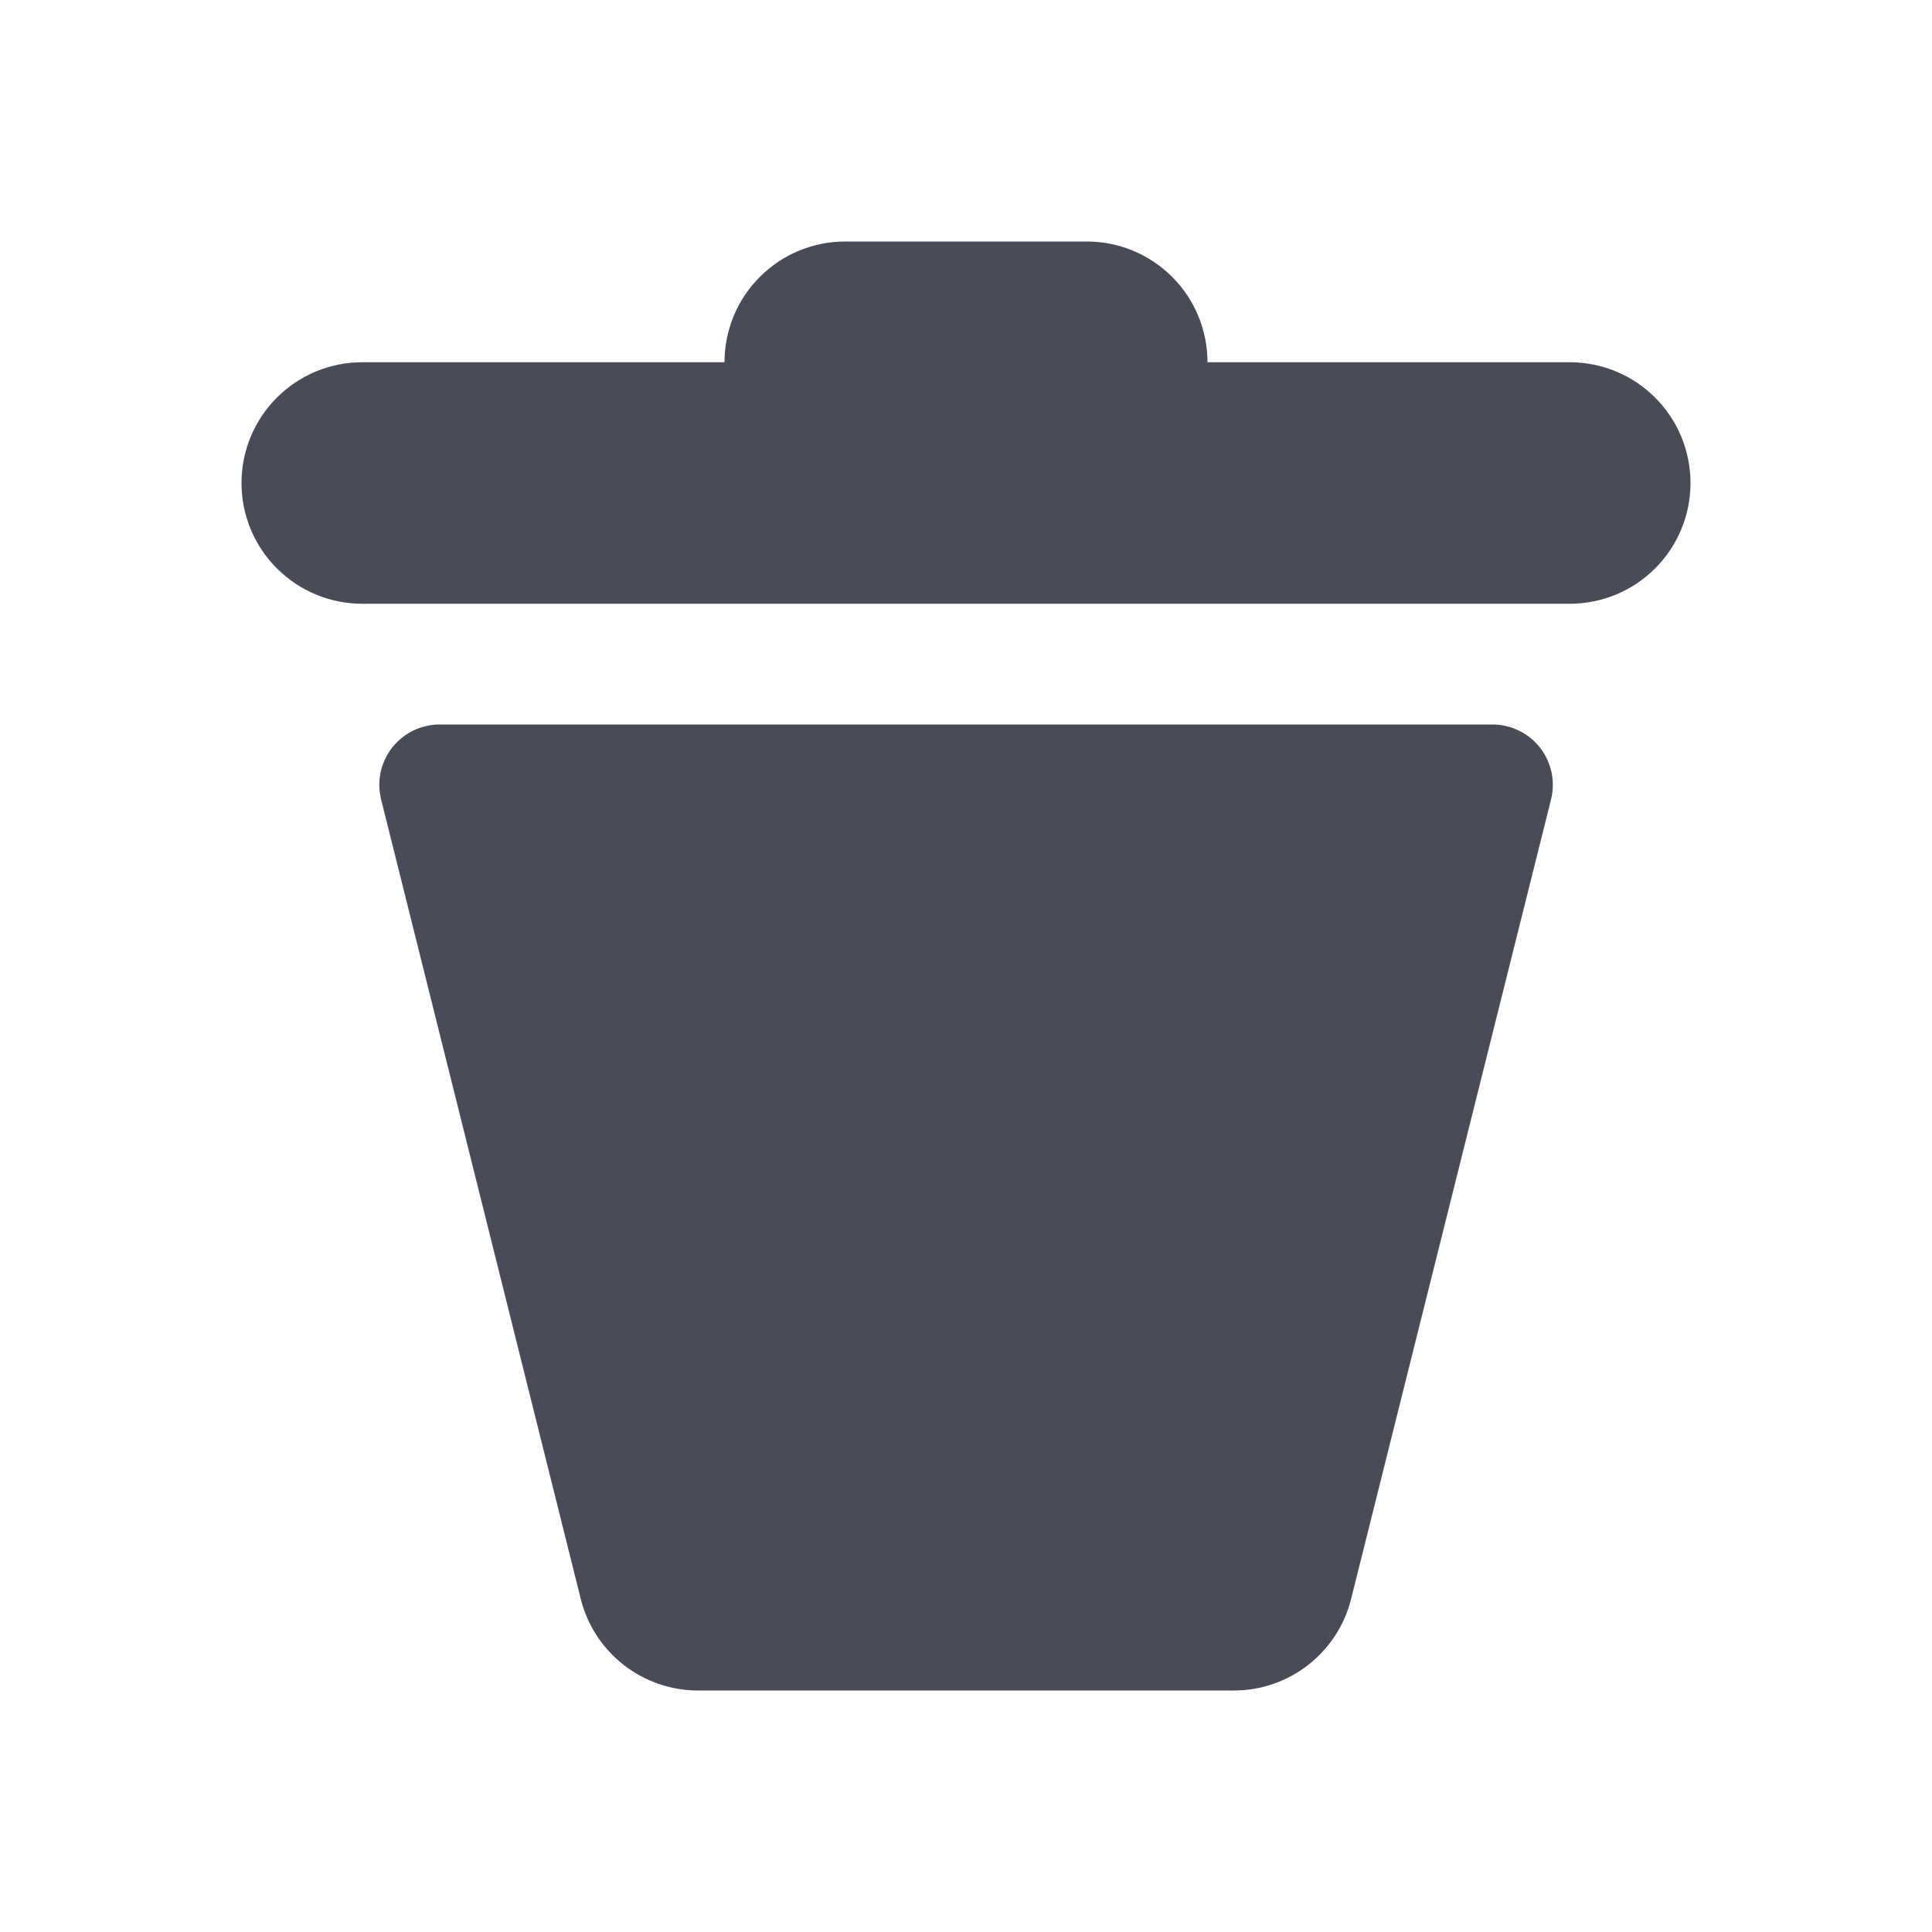
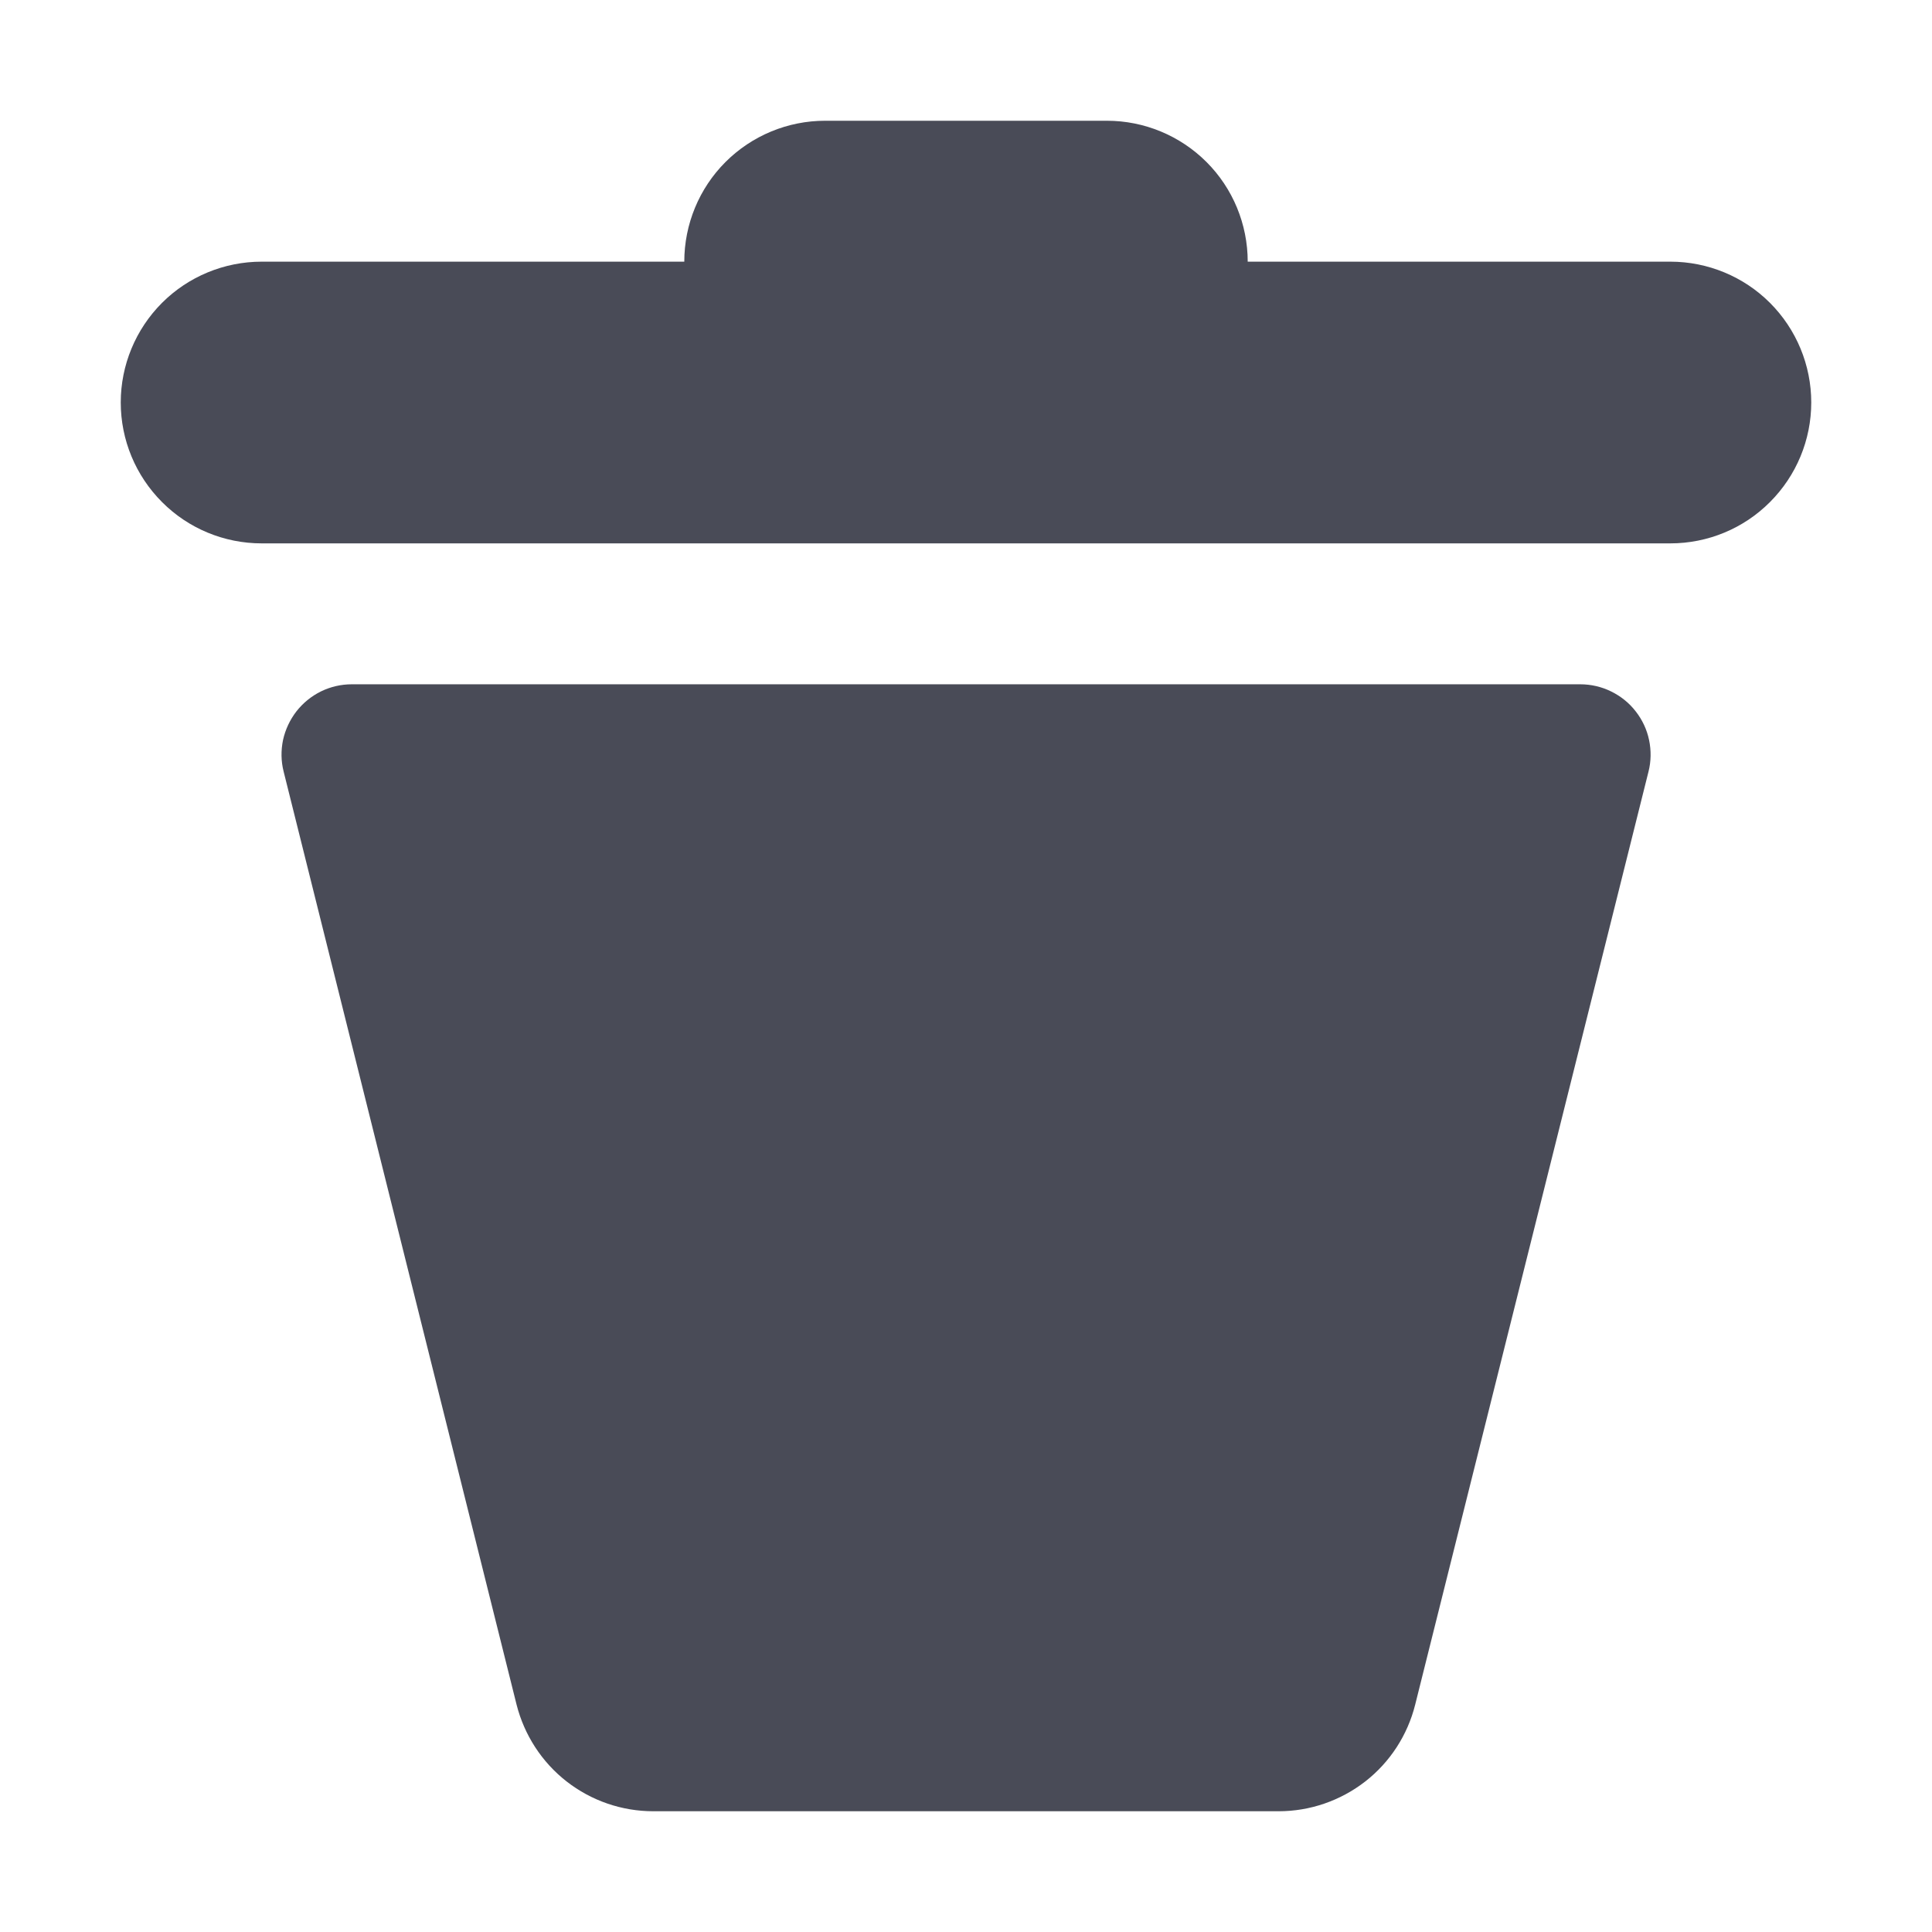
<svg xmlns="http://www.w3.org/2000/svg" width="16" height="16" viewBox="0 0 16 16" fill="none">
-   <path fill-rule="evenodd" clip-rule="evenodd" d="M3 3H13C13.265 3 13.52 3.105 13.707 3.293C13.895 3.48 14 3.735 14 4C14 4.265 13.895 4.52 13.707 4.707C13.52 4.895 13.265 5 13 5H3C2.735 5 2.48 4.895 2.293 4.707C2.105 4.52 2 4.265 2 4C2 3.735 2.105 3.48 2.293 3.293C2.48 3.105 2.735 3 3 3ZM5.78 14C5.557 14 5.341 13.925 5.165 13.788C4.989 13.651 4.864 13.459 4.81 13.243L3.156 6.62C3.138 6.546 3.137 6.47 3.152 6.396C3.168 6.322 3.201 6.252 3.247 6.192C3.294 6.133 3.353 6.084 3.421 6.051C3.49 6.018 3.564 6 3.64 6H12.36C12.436 6 12.511 6.017 12.579 6.051C12.647 6.084 12.707 6.132 12.754 6.192C12.801 6.252 12.833 6.322 12.849 6.396C12.865 6.47 12.863 6.547 12.845 6.621L11.189 13.243C11.135 13.459 11.01 13.651 10.834 13.788C10.659 13.925 10.442 14 10.219 14H5.781H5.78ZM7 2H9C9.265 2 9.52 2.105 9.707 2.293C9.895 2.48 10 2.735 10 3H6C6 2.735 6.105 2.48 6.293 2.293C6.48 2.105 6.735 2 7 2Z" fill="#494B57" />
+   <path fill-rule="evenodd" clip-rule="evenodd" d="M2.167 2.167H13.833C14.143 2.167 14.44 2.29 14.658 2.508C14.877 2.727 15 3.024 15 3.333C15 3.643 14.877 3.939 14.658 4.158C14.44 4.377 14.143 4.5 13.833 4.5H2.167C1.857 4.5 1.56 4.377 1.342 4.158C1.123 3.939 1 3.643 1 3.333C1 3.024 1.123 2.727 1.342 2.508C1.56 2.29 1.857 2.167 2.167 2.167ZM5.41 15C5.15 15 4.897 14.913 4.692 14.753C4.487 14.593 4.342 14.369 4.278 14.117L2.349 6.39C2.327 6.304 2.326 6.215 2.344 6.128C2.363 6.042 2.401 5.961 2.455 5.891C2.51 5.821 2.579 5.765 2.658 5.726C2.738 5.687 2.825 5.667 2.913 5.667H13.087C13.175 5.667 13.263 5.687 13.342 5.726C13.422 5.765 13.492 5.821 13.546 5.891C13.601 5.961 13.639 6.042 13.657 6.129C13.675 6.215 13.674 6.305 13.652 6.391L11.72 14.117C11.657 14.369 11.512 14.593 11.307 14.753C11.101 14.913 10.849 15 10.589 15H5.411H5.41ZM6.833 1H9.167C9.476 1 9.773 1.123 9.992 1.342C10.21 1.56 10.333 1.857 10.333 2.167H5.667C5.667 1.857 5.79 1.56 6.008 1.342C6.227 1.123 6.524 1 6.833 1Z" fill="#494B57" />
</svg>
